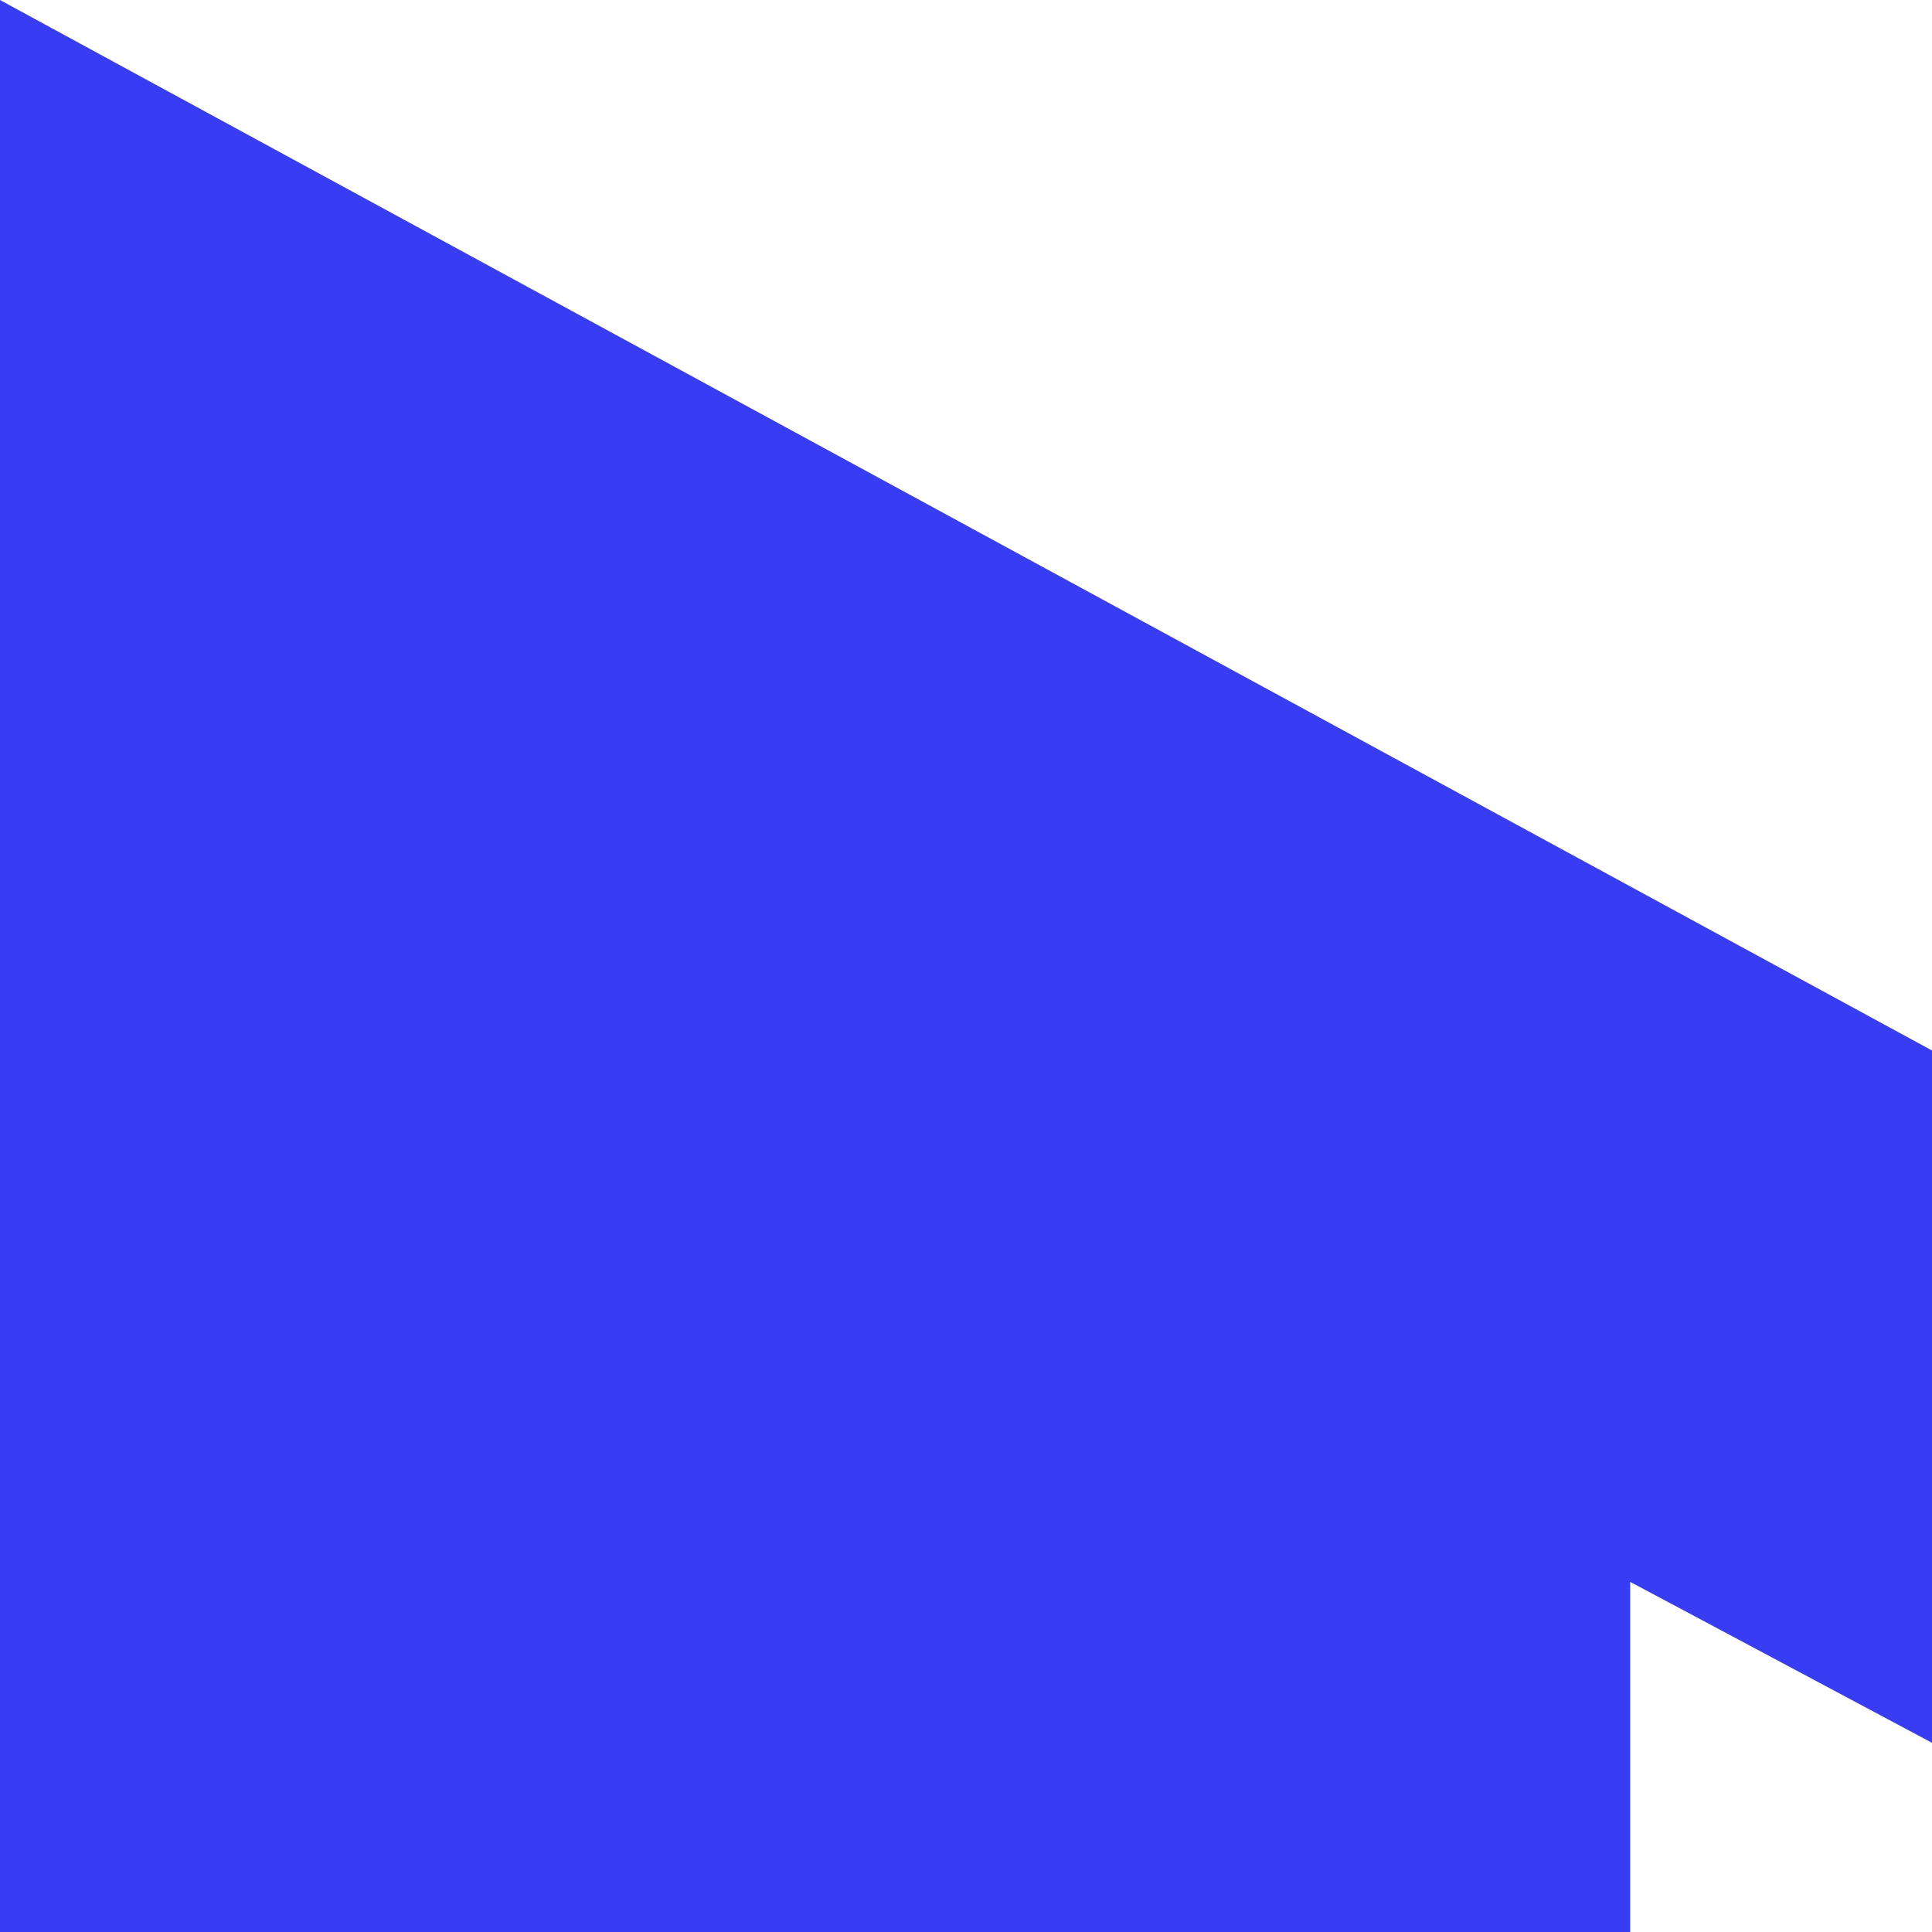
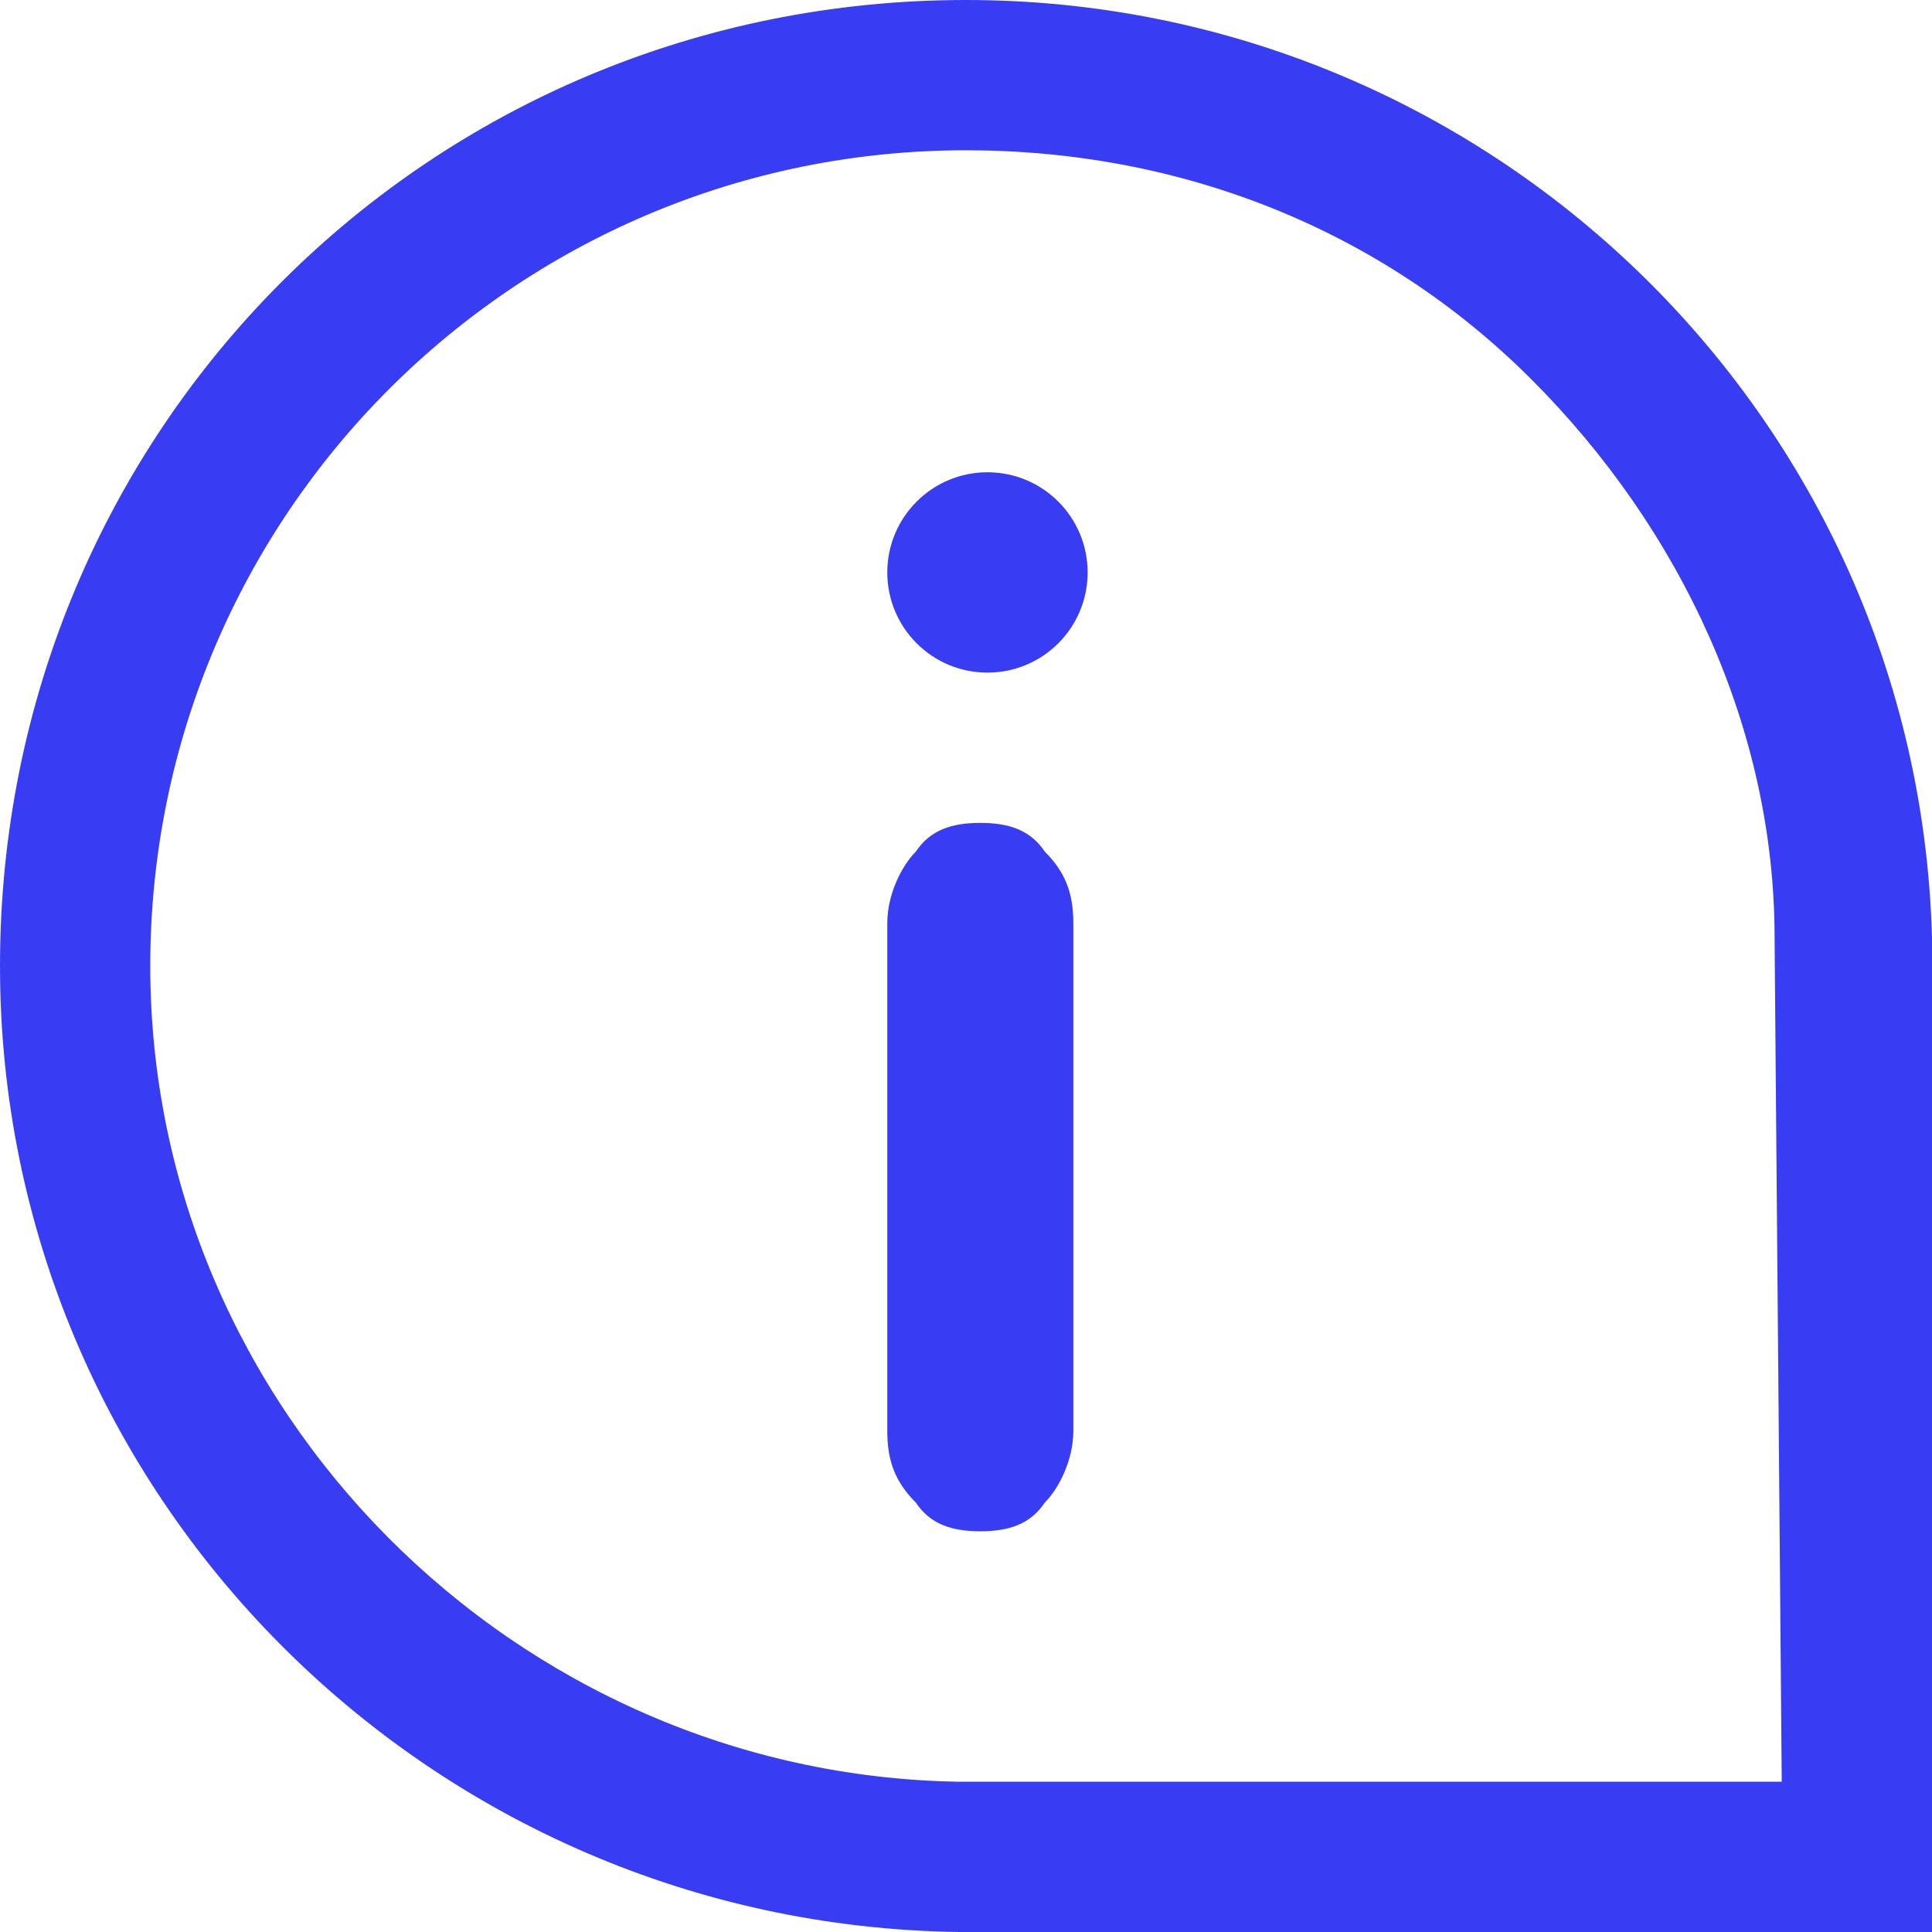
- <svg xmlns="http://www.w3.org/2000/svg" id="Layer_1" width="16" height="16" viewBox="0 0 16 16">
+ <svg xmlns="http://www.w3.org/2000/svg" id="Layer_1" viewBox="0 0 27 27">
  <style>.st0{fill:#383df4}</style>
-   <path class="st0" d="M0 0c-7.5 0-13.5 6-13.5 13.5 0 7.4 6 13.4 13.4 13.5h13.6V13.1C699.3 378.8 693.3 373 686 373zm697.4 397.9h-11.5c-6.2-.1-11.3-5.2-11.3-11.4 0-6.3 5.1-11.4 11.4-11.4 3 0 5.8 1.1 7.9 3.2 2.1 2.1 3.4 4.9 3.4 7.8v11.8zm-11.2-13.4c-.4 0-.7.1-.9.4-.2.2-.4.6-.4 1v7.1c0 .4.1.7.4 1 .2.3.5.4.9.4s.7-.1.9-.4c.2-.2.4-.6.4-1v-7.1c0-.4-.1-.7-.4-1-.2-.3-.5-.4-.9-.4zm1.1-4.5c-.2-.1-.3-.2-.5-.3-.2-.1-.4-.1-.5-.1s-.4 0-.5.1c-.2.1-.4.2-.5.3-.1.2-.2.3-.3.5-.1.2-.1.3-.1.5s0 .4.1.6c.1.2.2.4.3.5.2.1.3.2.5.3.2.1.4.1.5.1.4 0 .7-.2 1-.4.3-.3.4-.7.4-1.1 0-.2 0-.4-.1-.5-.1-.2-.2-.4-.3-.5z" />
+   <path class="st0" d="M13.5 0C6 0 0 6 0 13.5 0 20.9 6 26.9 13.4 27H27V13.1C26.8 5.8 20.8 0 13.5 0zm11.4 24.9H13.4c-6.2-.1-11.3-5.2-11.3-11.4 0-6.3 5.1-11.4 11.4-11.4 3 0 5.8 1.1 7.9 3.2 2.1 2.1 3.4 4.9 3.4 7.8l.1 11.8zM13.7 11.5c-.4 0-.7.1-.9.4-.2.2-.4.6-.4 1V20c0 .4.1.7.4 1 .2.3.5.4.9.4s.7-.1.9-.4c.2-.2.4-.6.4-1v-7.1c0-.4-.1-.7-.4-1-.2-.3-.5-.4-.9-.4z" />
+   <circle class="st0" cx="13.8" cy="8" r="1.4" />
</svg>
